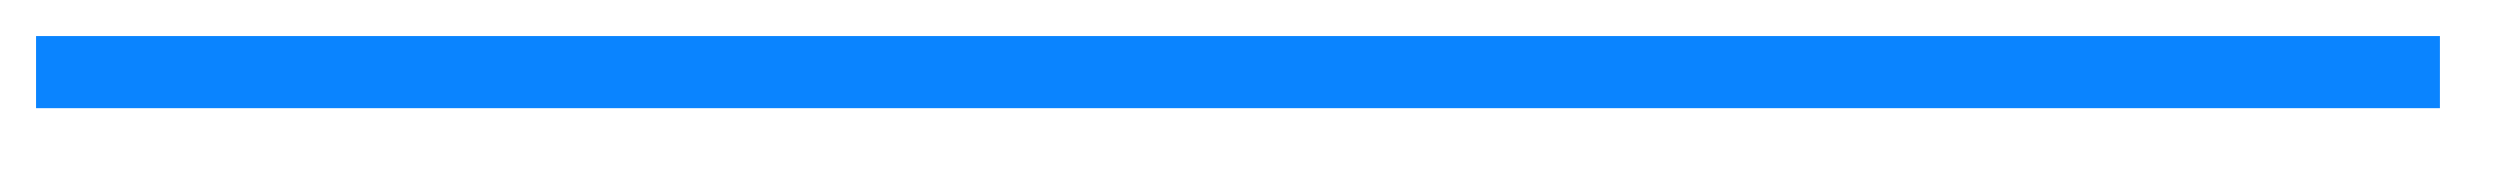
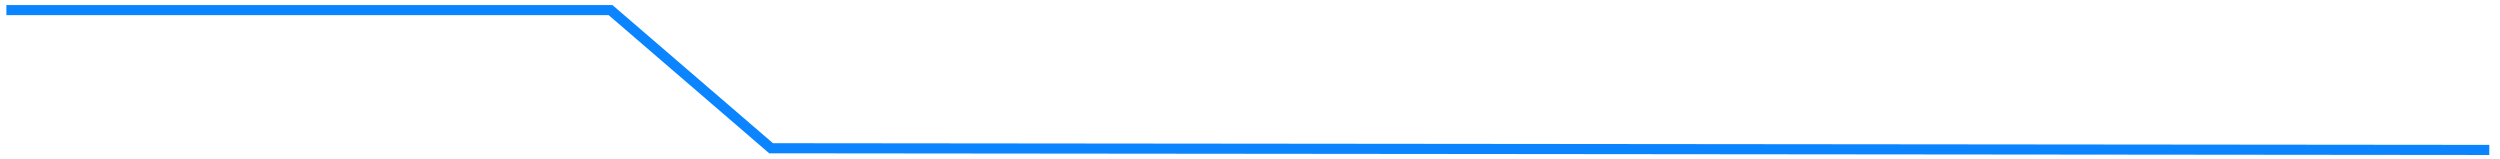
- <svg xmlns="http://www.w3.org/2000/svg" version="1.1" width="104px" height="7px">
+ <svg xmlns="http://www.w3.org/2000/svg" version="1.1" width="742px" height="47px">
  <g transform="matrix(1 0 0 1 -1170.5 -1019.5 )">
-     <path d="M 0 1.5  L 100 1.5  " stroke-width="3" stroke="#0a84ff" fill="none" transform="matrix(1 0 0 1 1172 1021 )" />
+     <path d="M 737.323 43  L 227.357 42.5  L 179.713 1.5  L 0.395 1.5  " stroke-width="3" stroke="#0a84ff" fill="none" transform="matrix(1 0 0 1 1172 1021 )" />
  </g>
</svg>
